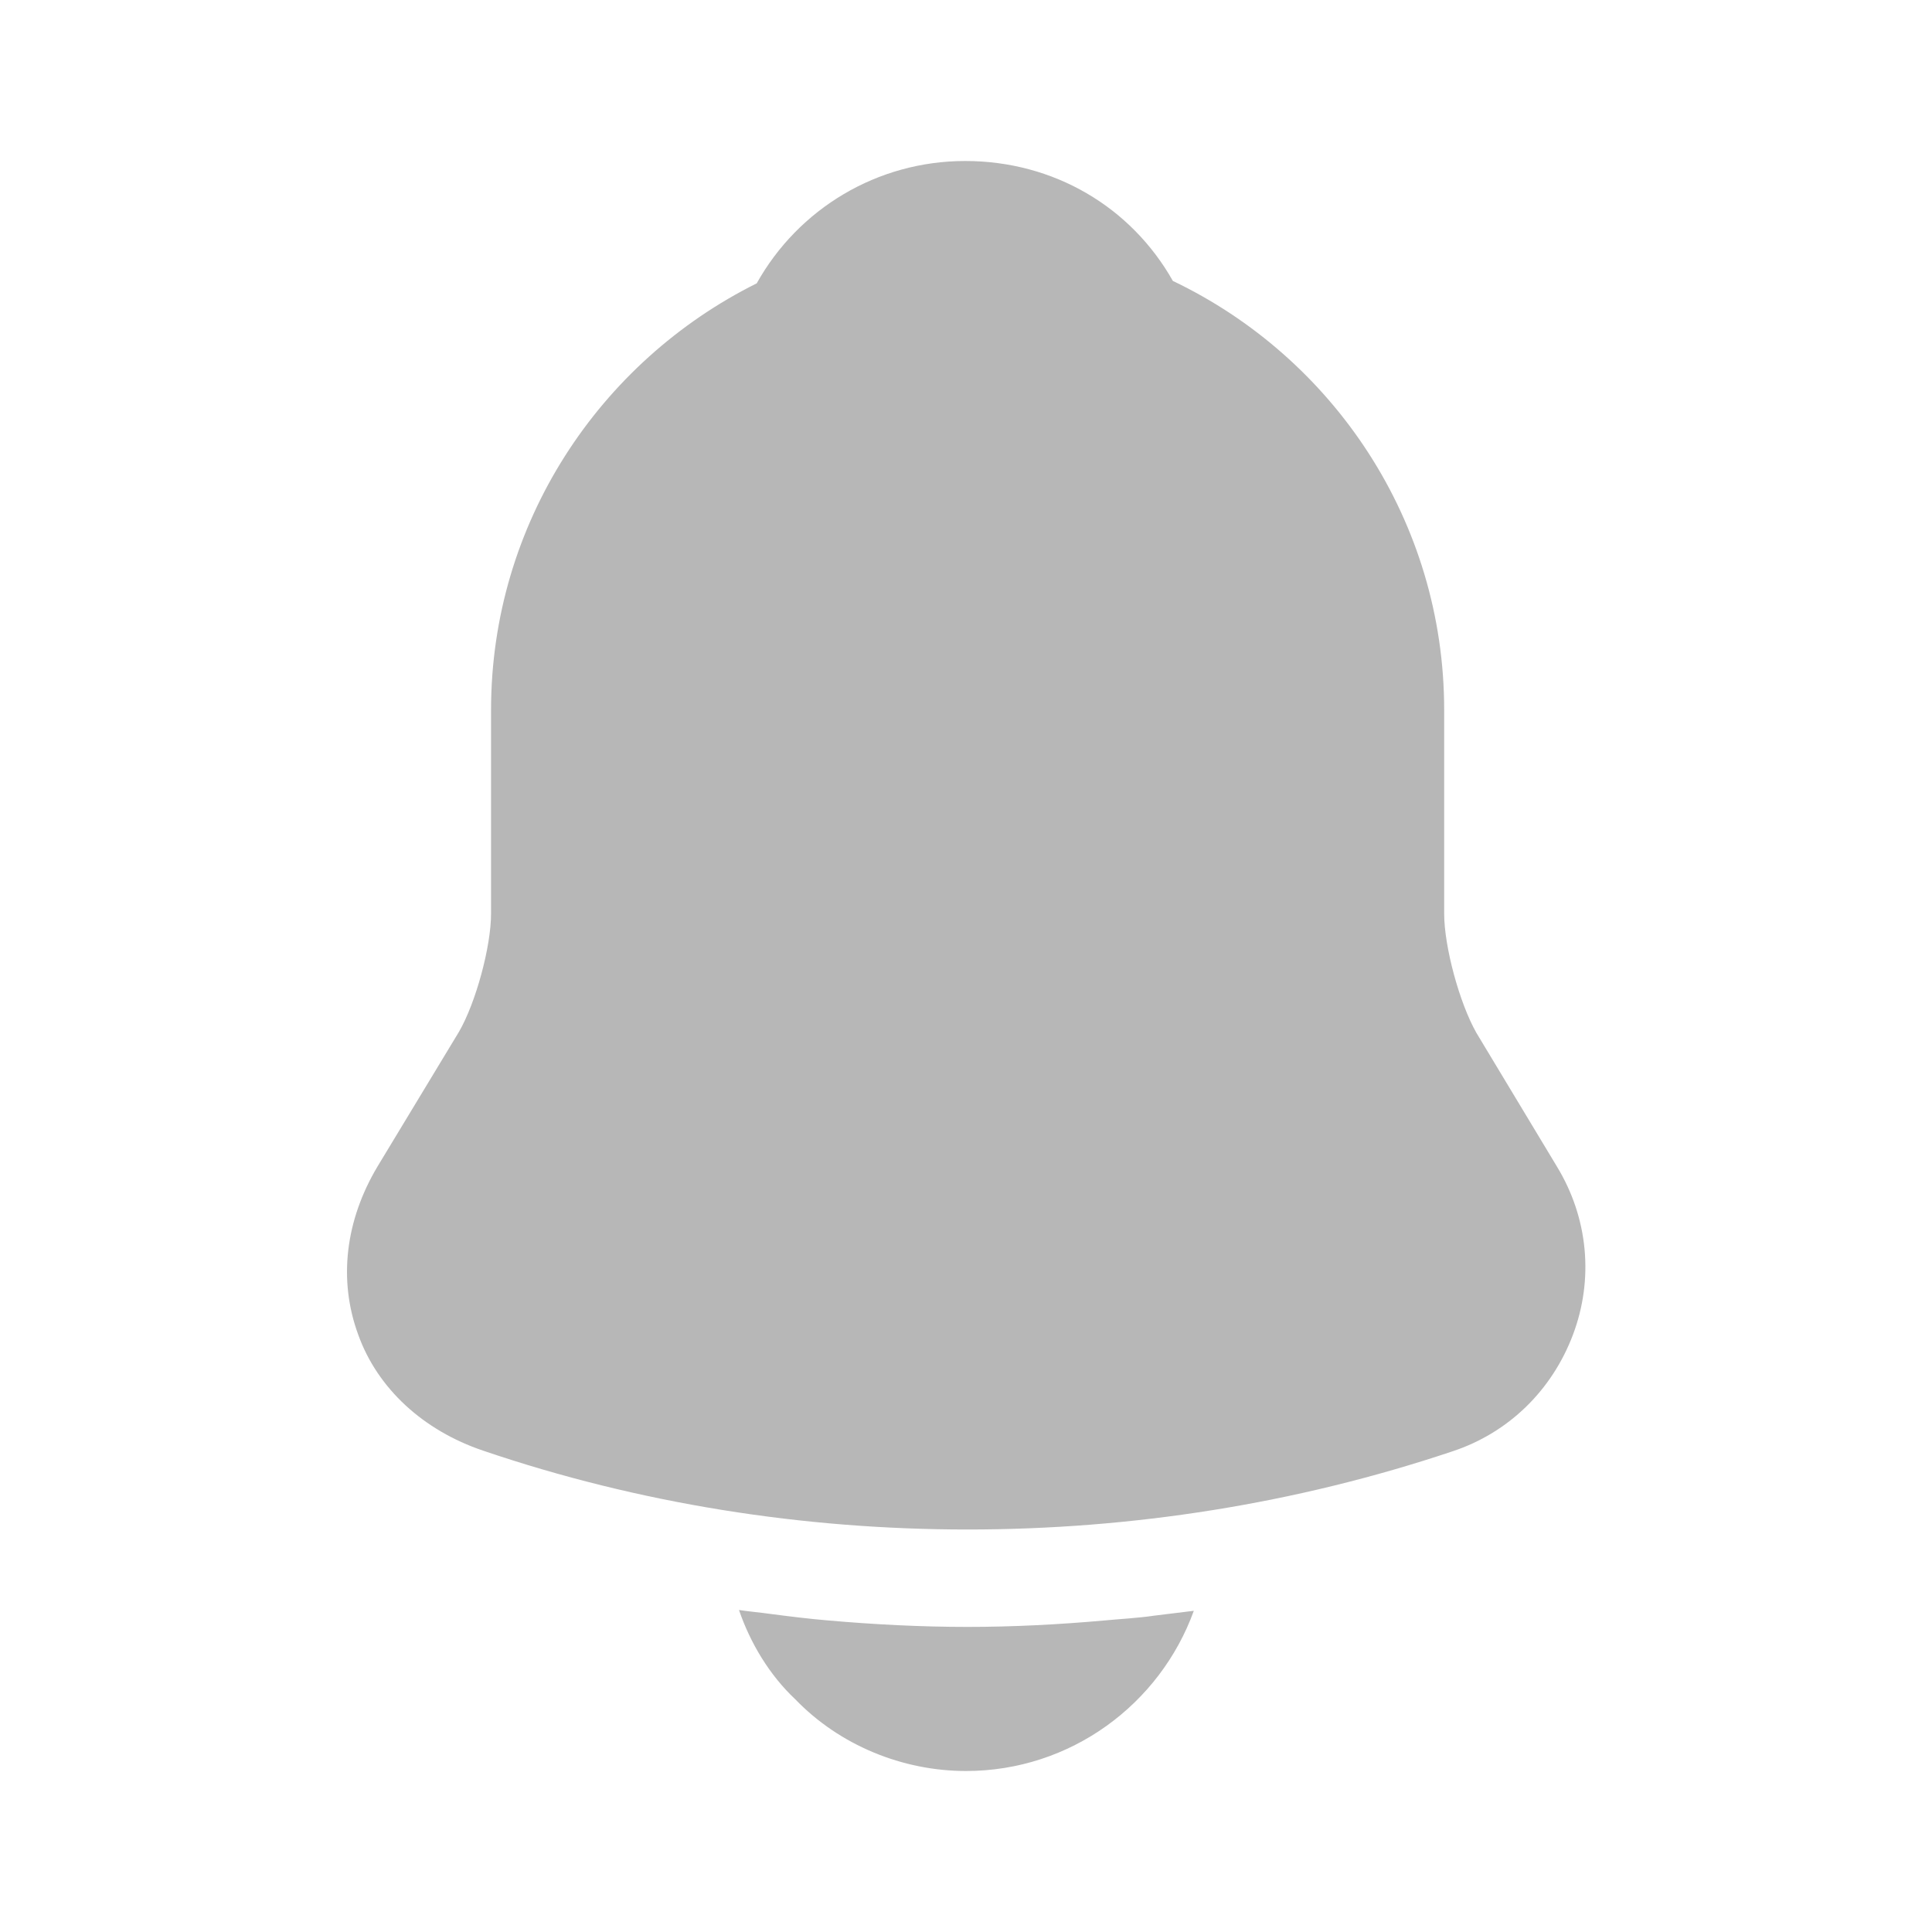
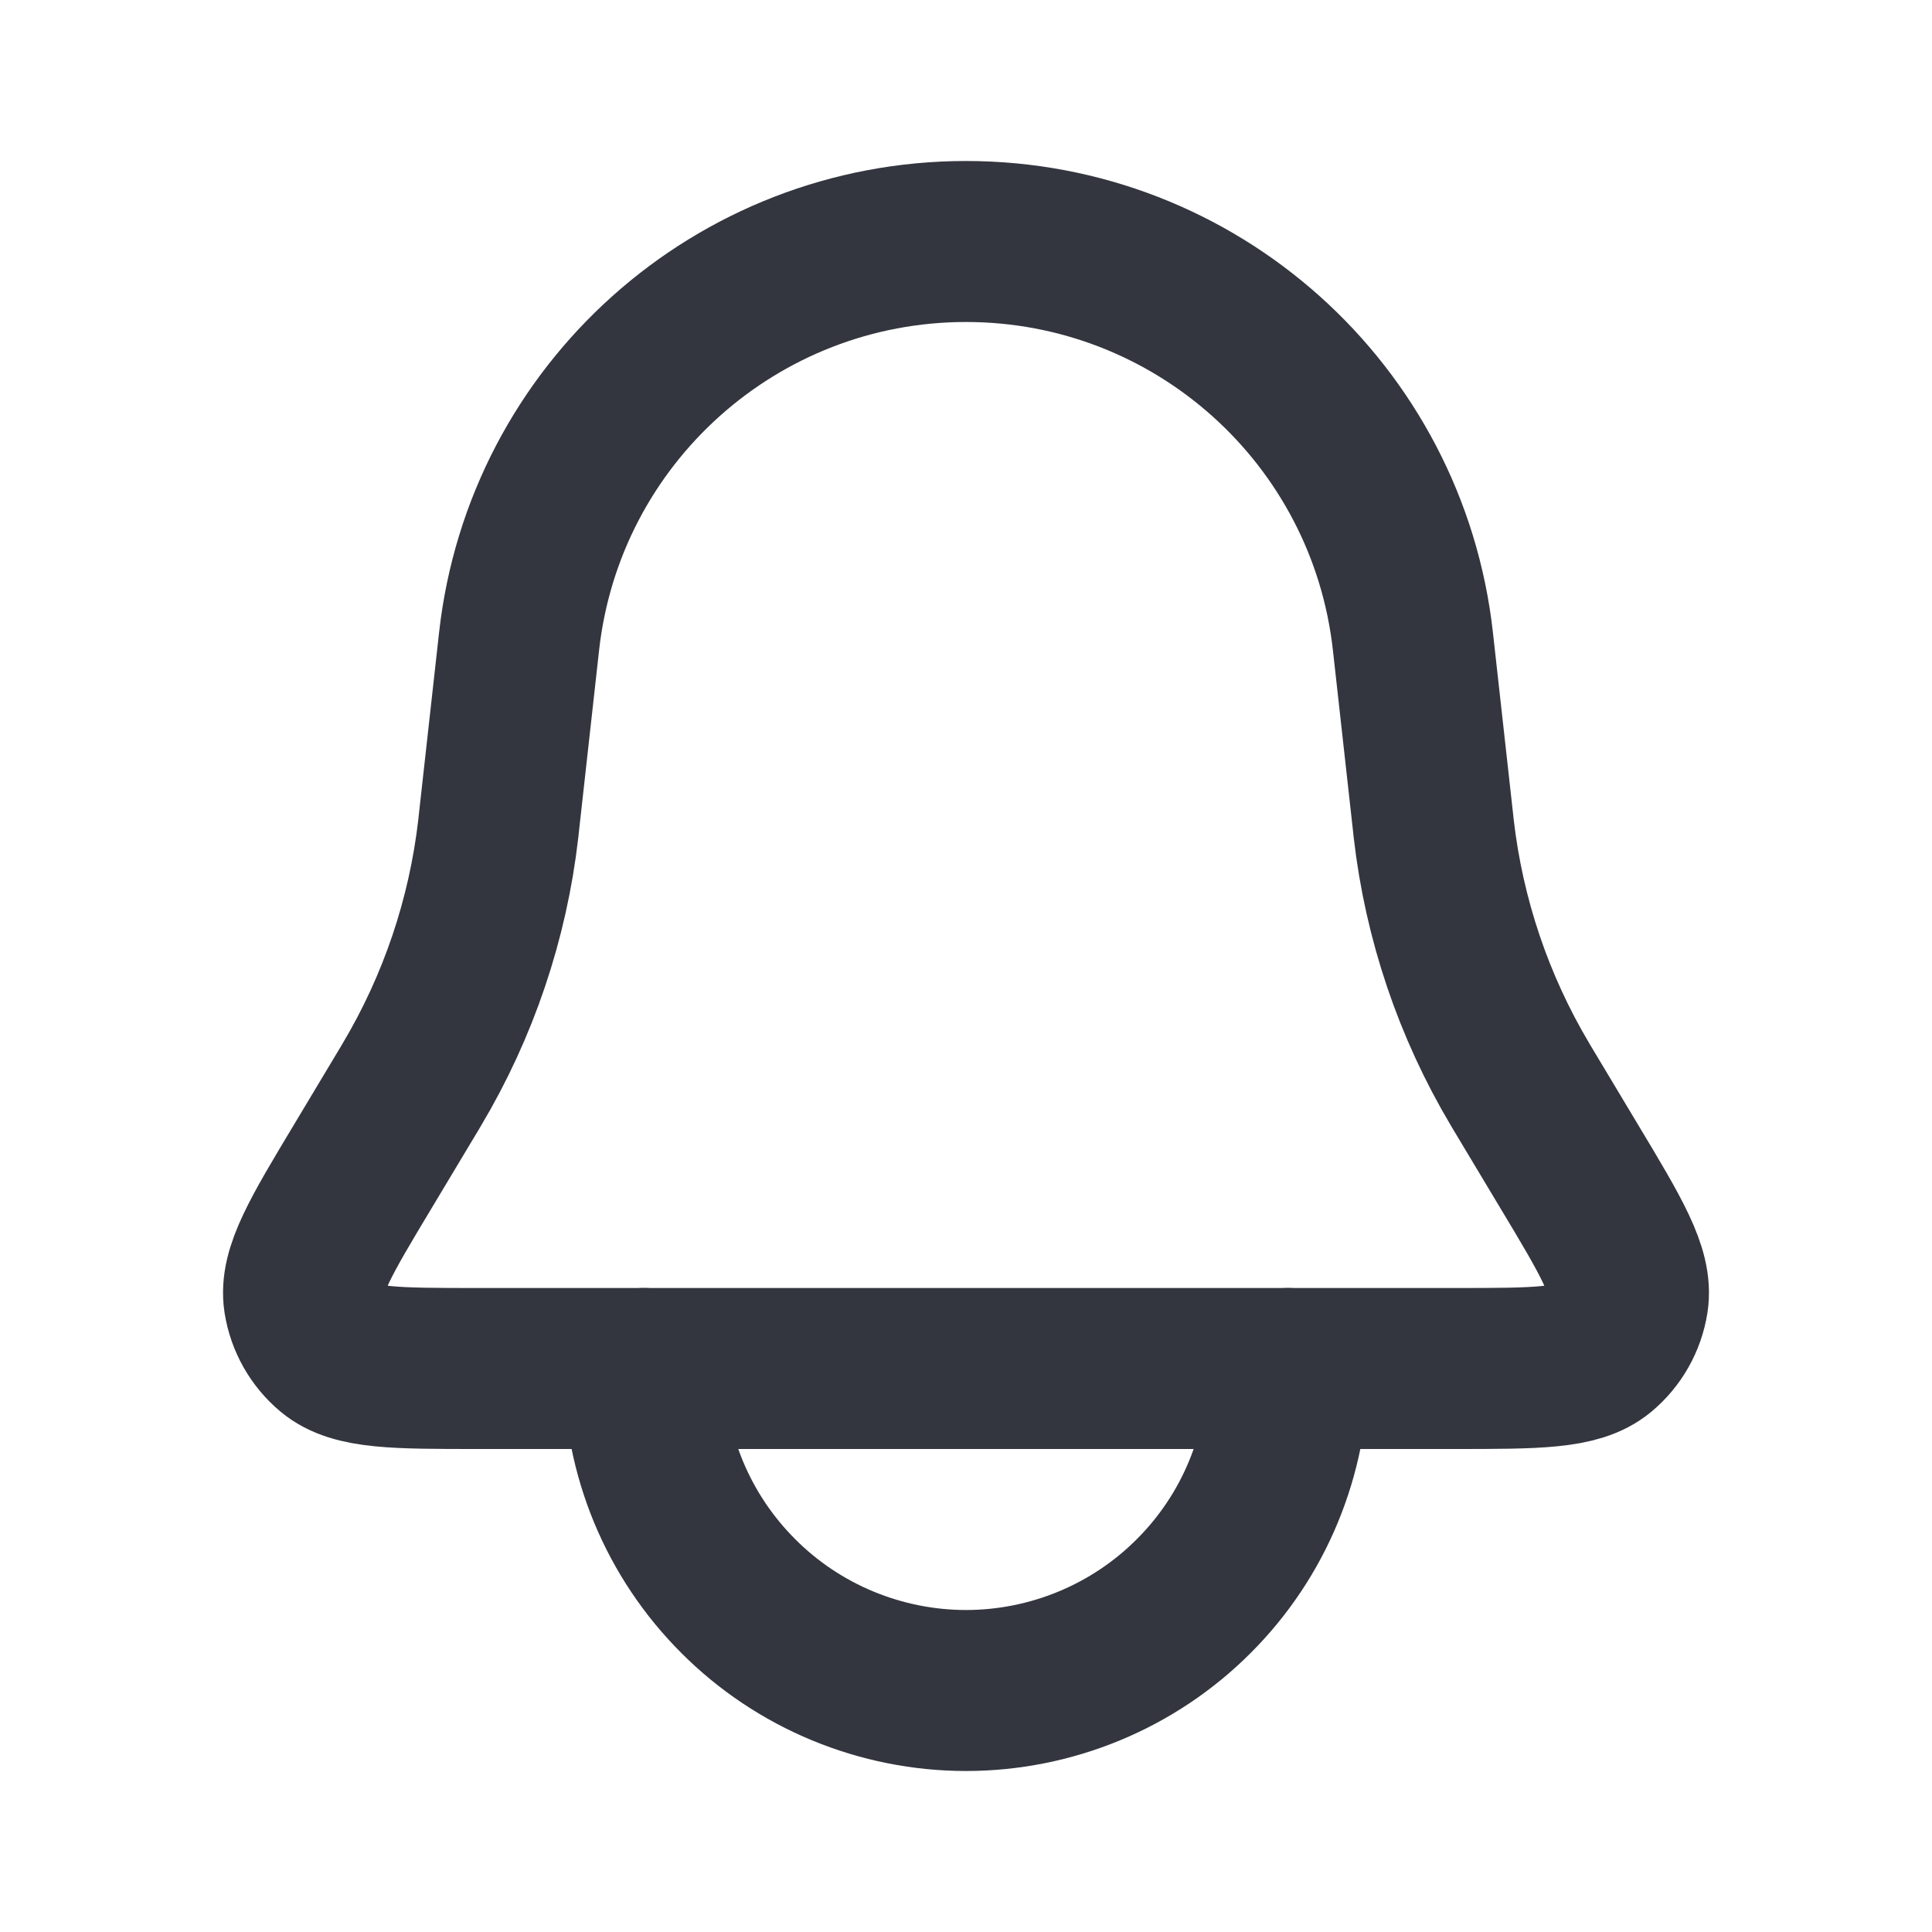
<svg xmlns="http://www.w3.org/2000/svg" width="24" height="24" viewBox="0 0 24 24" fill="none">
-   <path d="M19.34 14.49L18.34 12.83C18.13 12.46 17.94 11.76 17.94 11.35V8.82C17.94 6.47 16.56 4.44 14.57 3.49C14.05 2.57 13.09 2 11.99 2C10.9 2 9.92 2.59 9.4 3.52C7.45 4.49 6.1 6.5 6.1 8.82V11.35C6.1 11.76 5.91 12.46 5.7 12.82L4.69 14.49C4.29 15.16 4.2 15.9 4.45 16.58C4.69 17.25 5.26 17.77 6 18.02C7.94 18.68 9.98 19 12.02 19C14.06 19 16.1 18.68 18.04 18.03C18.74 17.8 19.28 17.27 19.54 16.58C19.8 15.89 19.73 15.13 19.34 14.49Z" fill="#B7B7B7" />
-   <path d="M14.83 20.01C14.41 21.17 13.3 22 12 22C11.21 22 10.43 21.68 9.88 21.11C9.56 20.81 9.32 20.41 9.18 20C9.31 20.02 9.44 20.03 9.58 20.05C9.81 20.08 10.05 20.11 10.29 20.13C10.86 20.18 11.44 20.21 12.02 20.21C12.59 20.21 13.16 20.18 13.72 20.13C13.93 20.11 14.14 20.1 14.34 20.07C14.5 20.05 14.66 20.03 14.83 20.01Z" fill="#B7B7B7" />
+   <path d="M6.448 7.969C6.762 5.14 9.153 3 12 3V3C14.847 3 17.238 5.14 17.552 7.969L17.804 10.236C17.807 10.264 17.809 10.279 17.81 10.293C17.939 11.417 18.305 12.501 18.884 13.473C18.891 13.485 18.898 13.497 18.913 13.522L19.491 14.486C20.016 15.36 20.278 15.797 20.222 16.156C20.184 16.395 20.061 16.612 19.876 16.767C19.597 17 19.087 17 18.068 17H5.932C4.913 17 4.403 17 4.124 16.767C3.939 16.612 3.816 16.395 3.778 16.156C3.722 15.797 3.984 15.36 4.509 14.486L5.087 13.522C5.102 13.497 5.109 13.485 5.116 13.473C5.695 12.501 6.061 11.417 6.19 10.293C6.191 10.279 6.193 10.264 6.196 10.236L6.448 7.969Z" stroke="#33363F" stroke-width="2" />
+   <path d="M8 17C8 17.525 8.103 18.045 8.304 18.531C8.505 19.016 8.8 19.457 9.172 19.828C9.543 20.2 9.984 20.494 10.469 20.695C10.955 20.896 11.475 21 12 21C12.525 21 13.045 20.896 13.531 20.695C14.016 20.494 14.457 20.2 14.828 19.828C15.2 19.457 15.495 19.016 15.695 18.531C15.896 18.045 16 17.525 16 17" stroke="#33363F" stroke-width="2" stroke-linecap="round" />
</svg>
